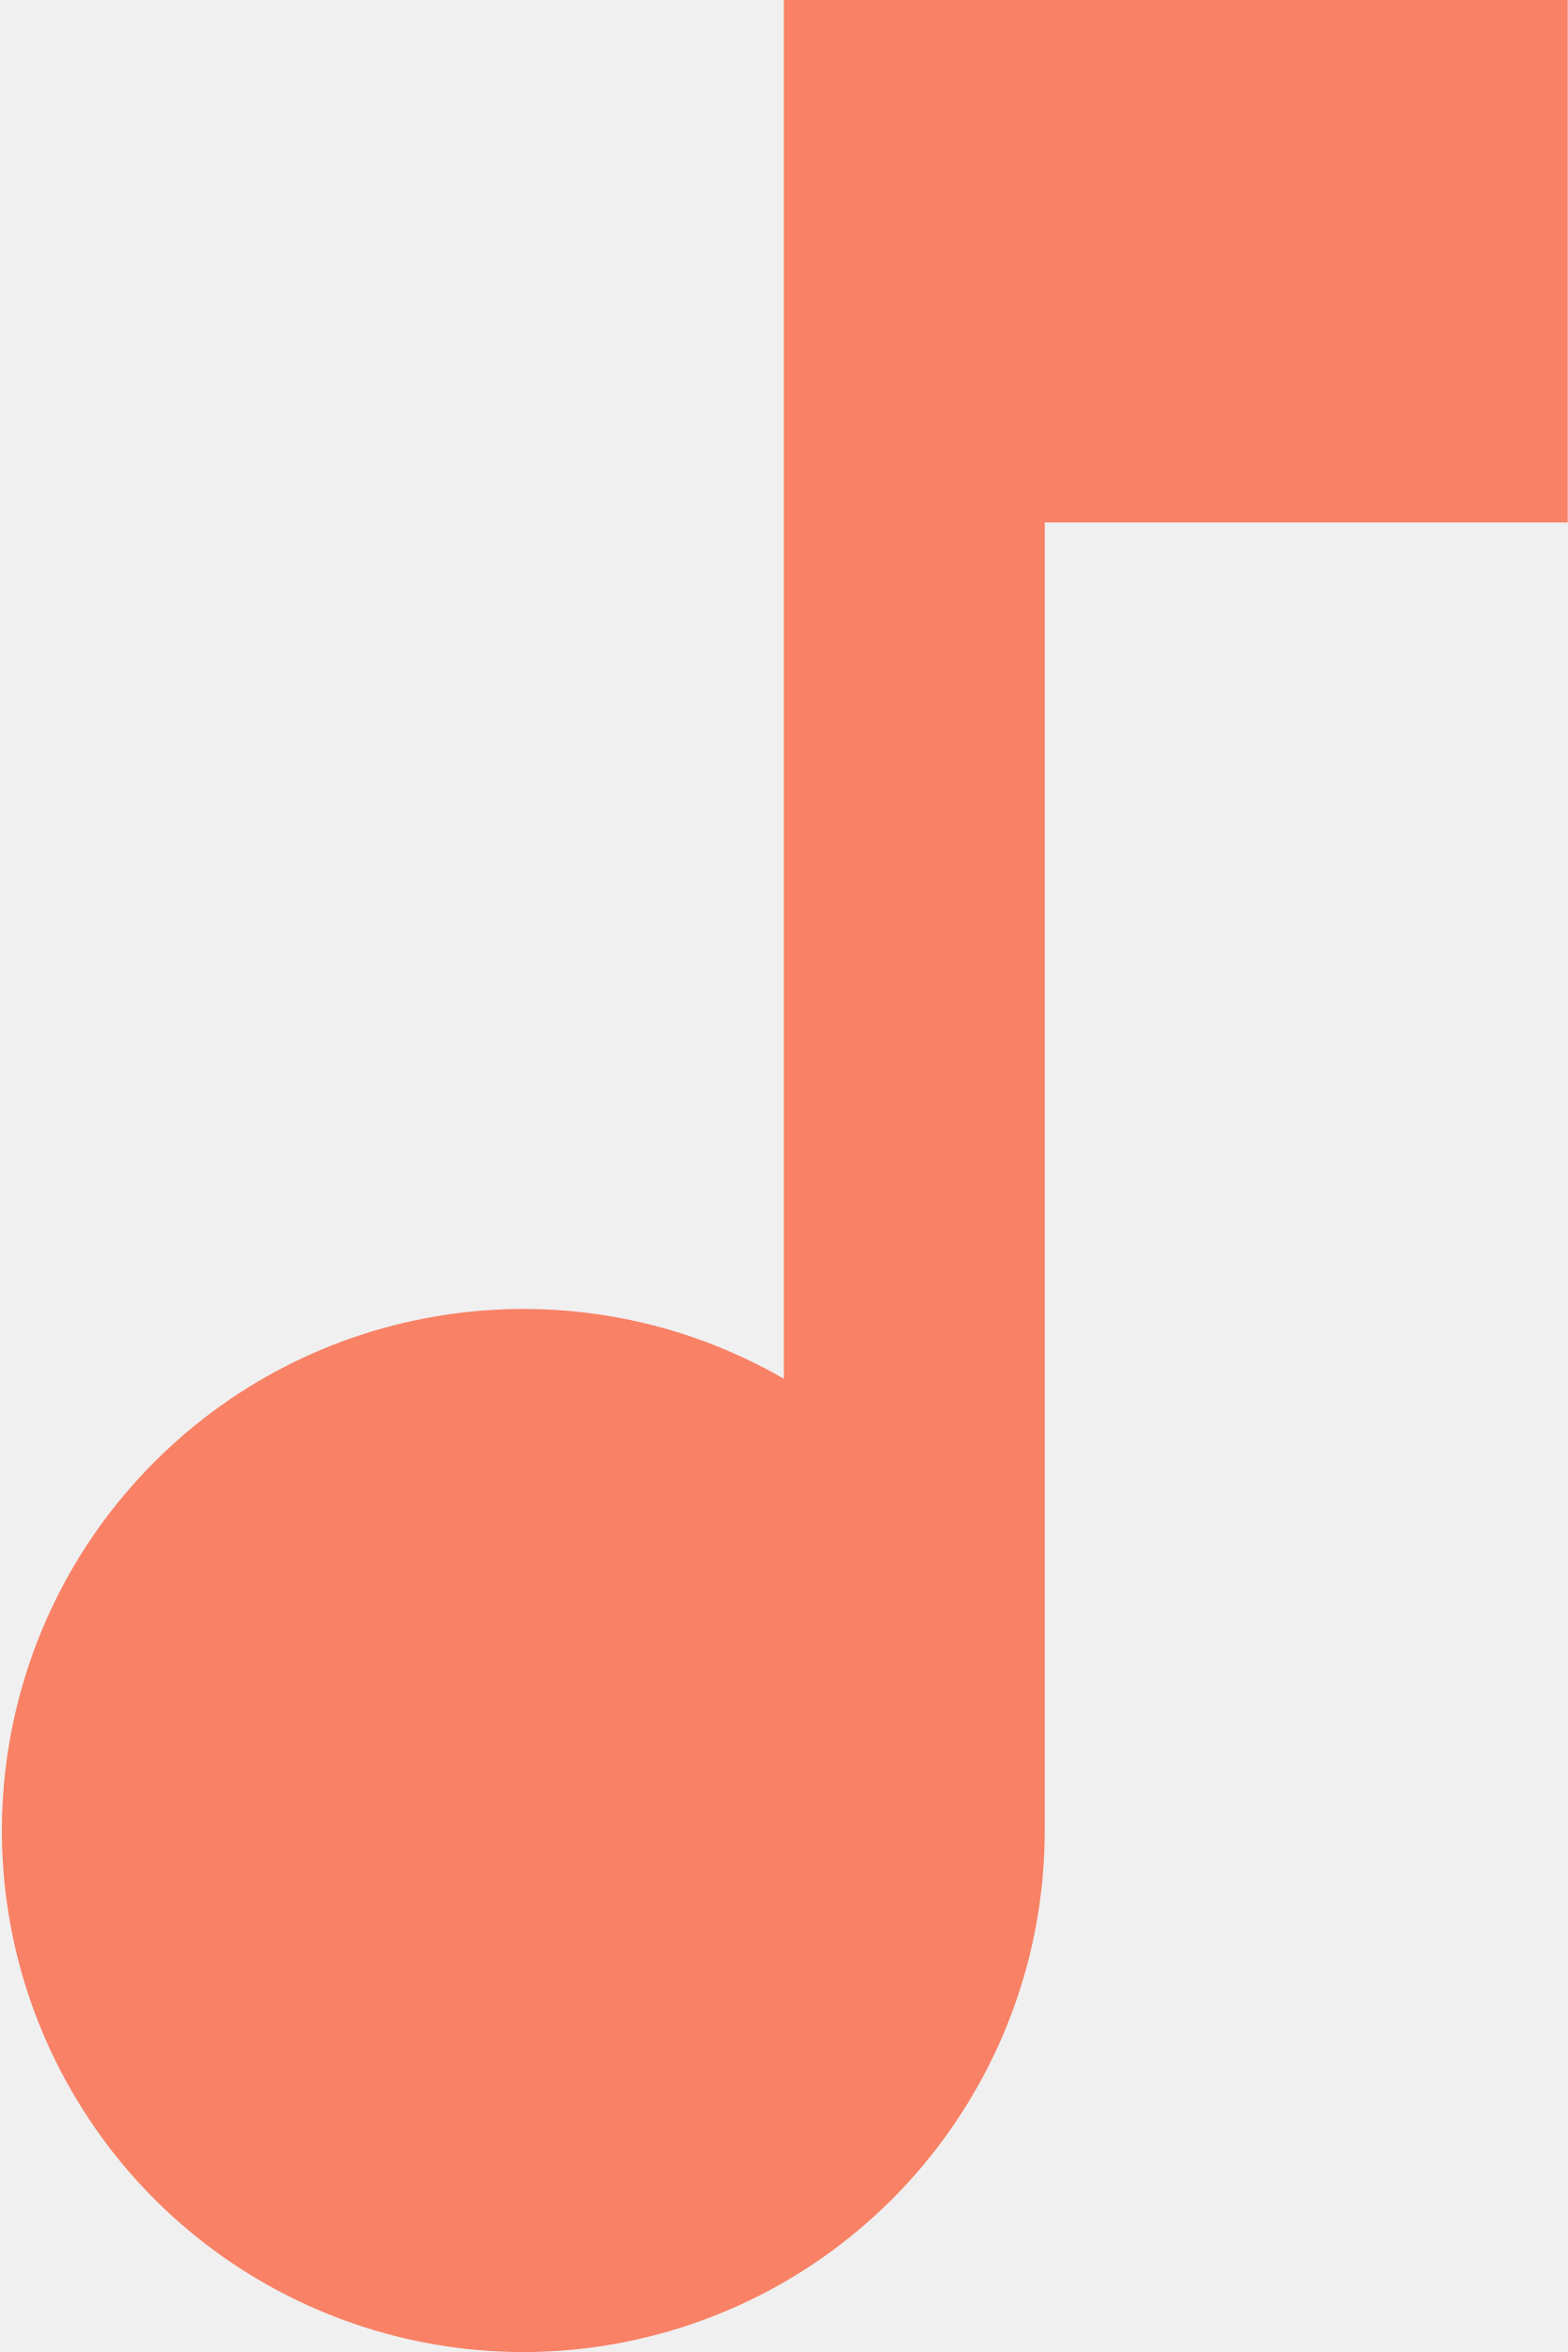
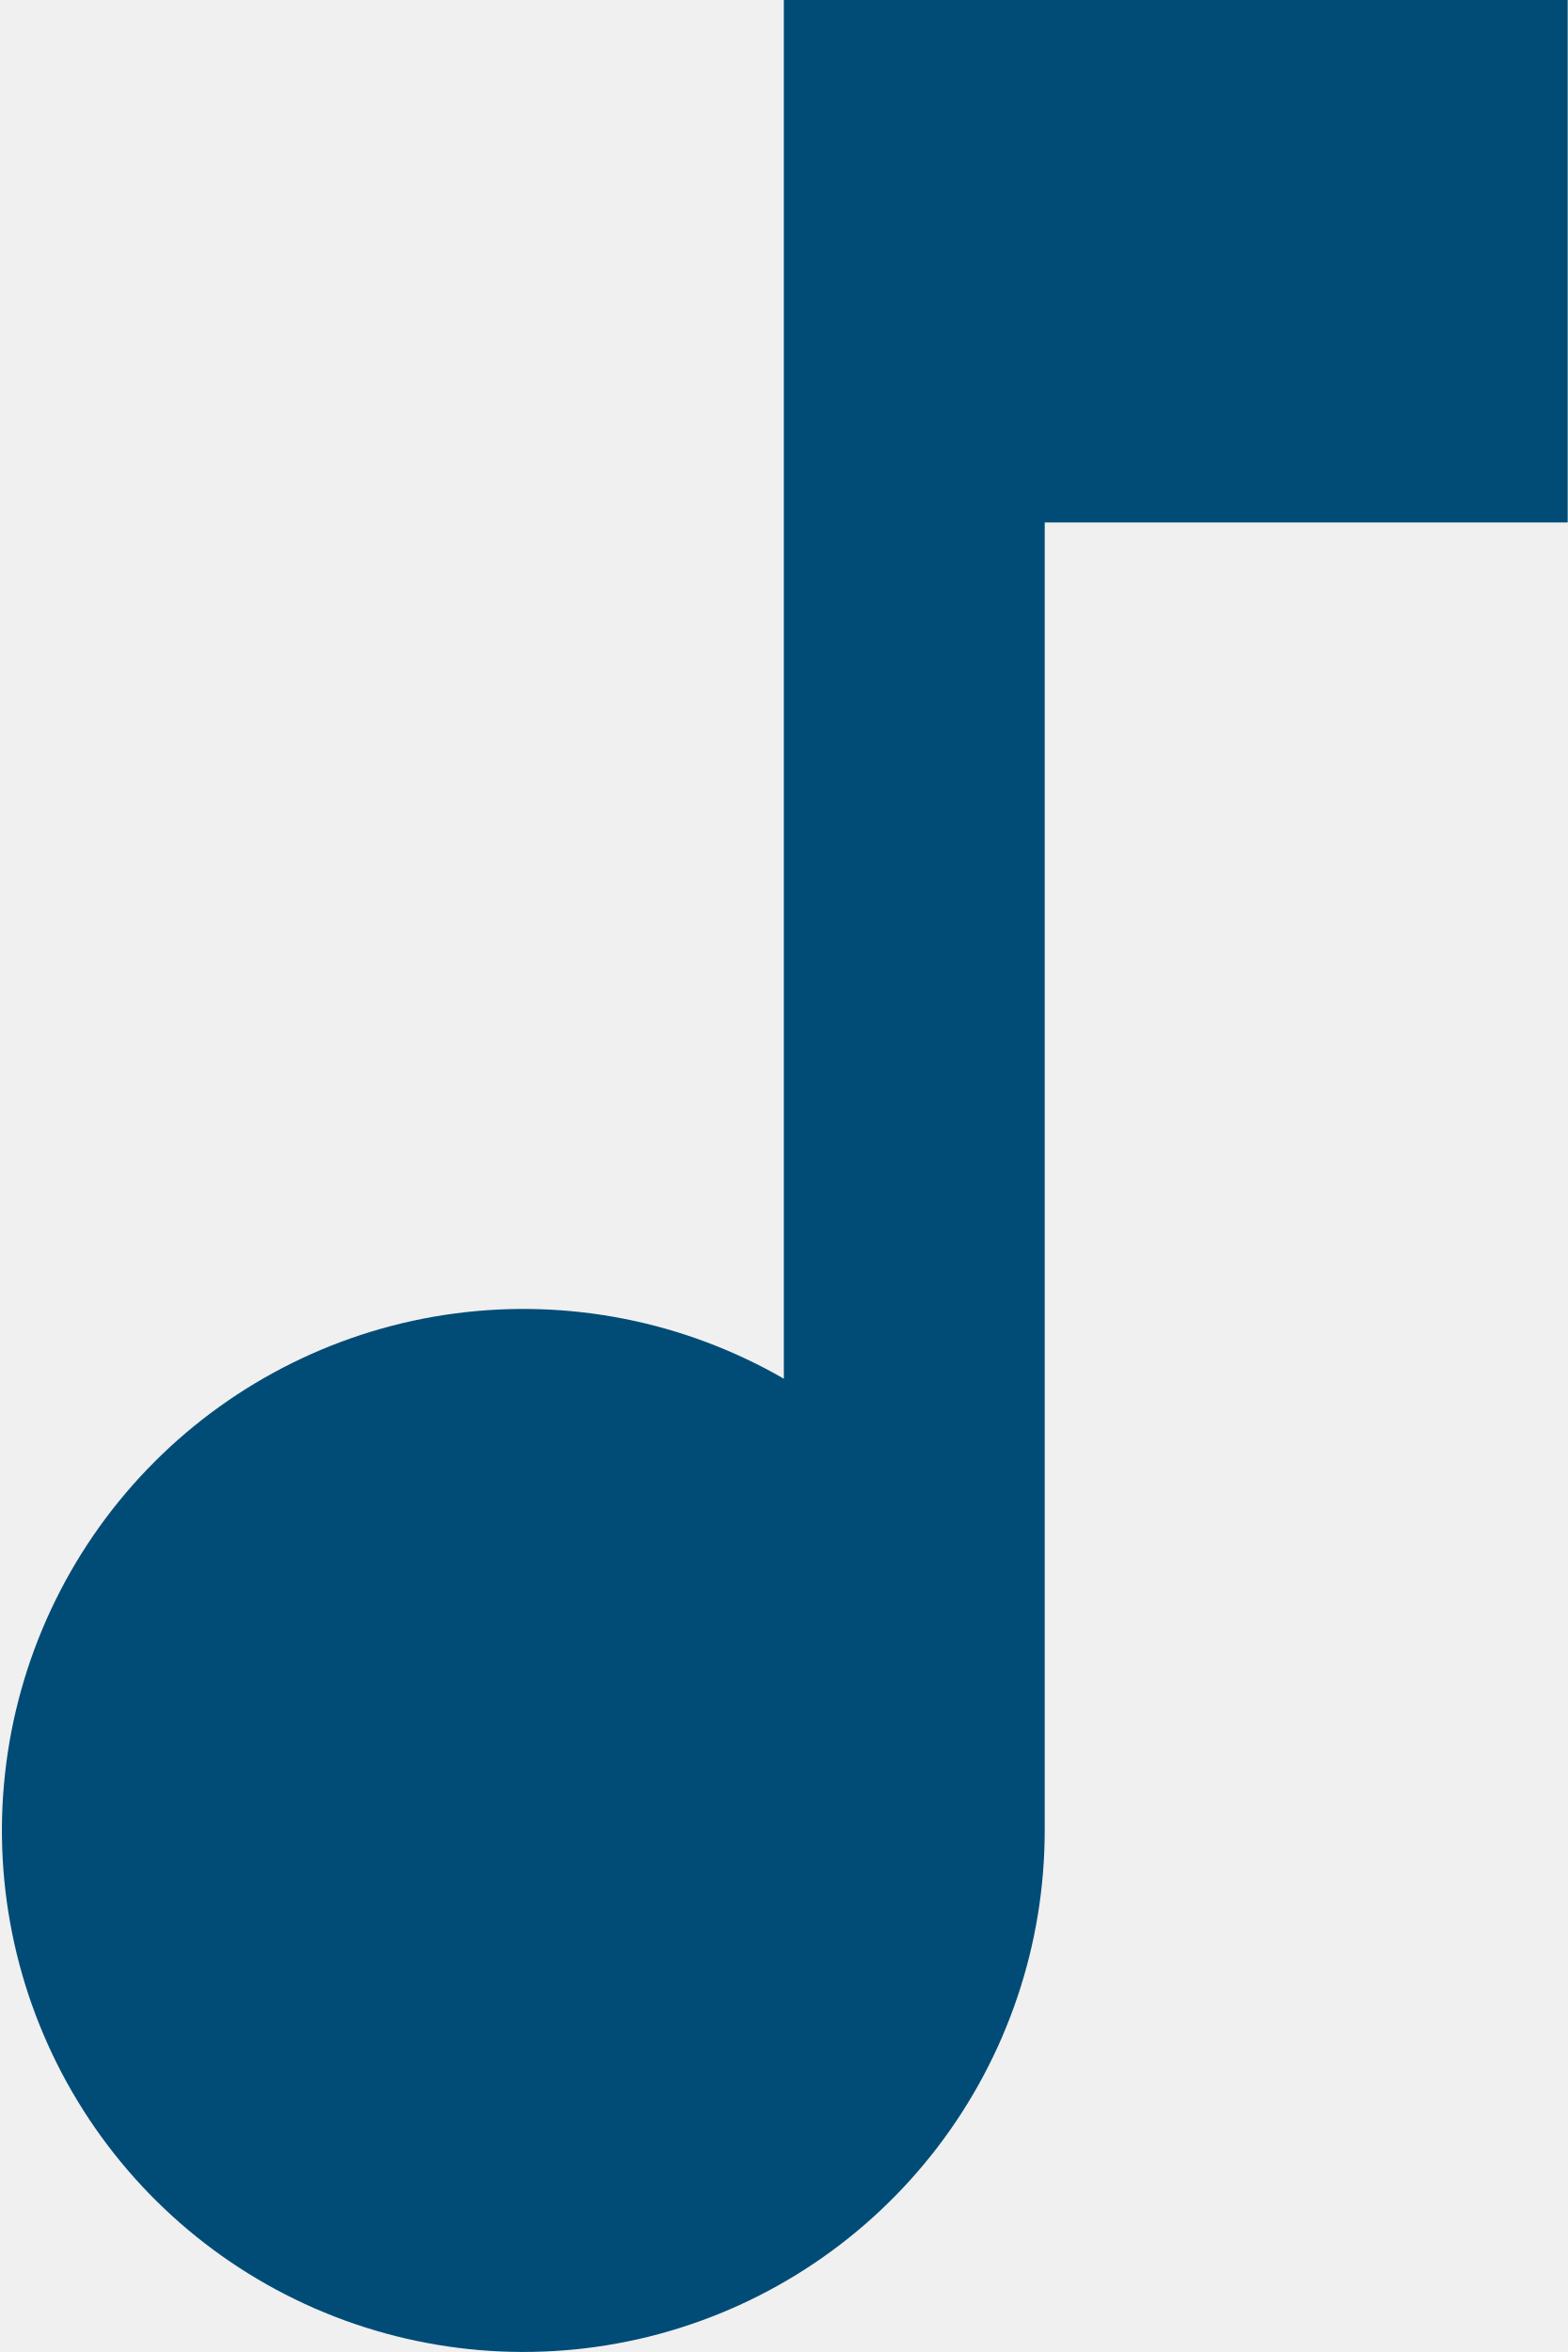
- <svg xmlns="http://www.w3.org/2000/svg" width="31.999" height="47.999" viewBox="0 0 31.999 47.999">
-   <path id="music_icon" d="M25,4.5V32.637a10.643,10.643,0,1,0,5.325,9.2V15.162H41V4.5Z" transform="translate(-9 -4.5)" fill="#f88166" />
+ <svg xmlns="http://www.w3.org/2000/svg" width="32" height="48" viewBox="0 0 32 48" fill="none">
+   <g clip-path="url(#clip0)">
+     <path d="M16 0V28.137C13.97 26.966 11.61 26.498 9.287 26.805C6.964 27.112 4.807 28.178 3.151 29.836C1.495 31.494 0.433 33.653 0.129 35.977C-0.175 38.3 0.297 40.659 1.471 42.688C2.645 44.716 4.455 46.3 6.622 47.194C8.788 48.088 11.189 48.242 13.451 47.633C15.714 47.023 17.712 45.683 19.136 43.822C20.56 41.96 21.329 39.681 21.325 37.337V10.662H32V0H16Z" fill="#004C77" />
+   </g>
+   <defs>
+     <clipPath id="clip0">
+       <rect width="31.999" height="47.999" fill="white" />
+     </clipPath>
+   </defs>
</svg>
